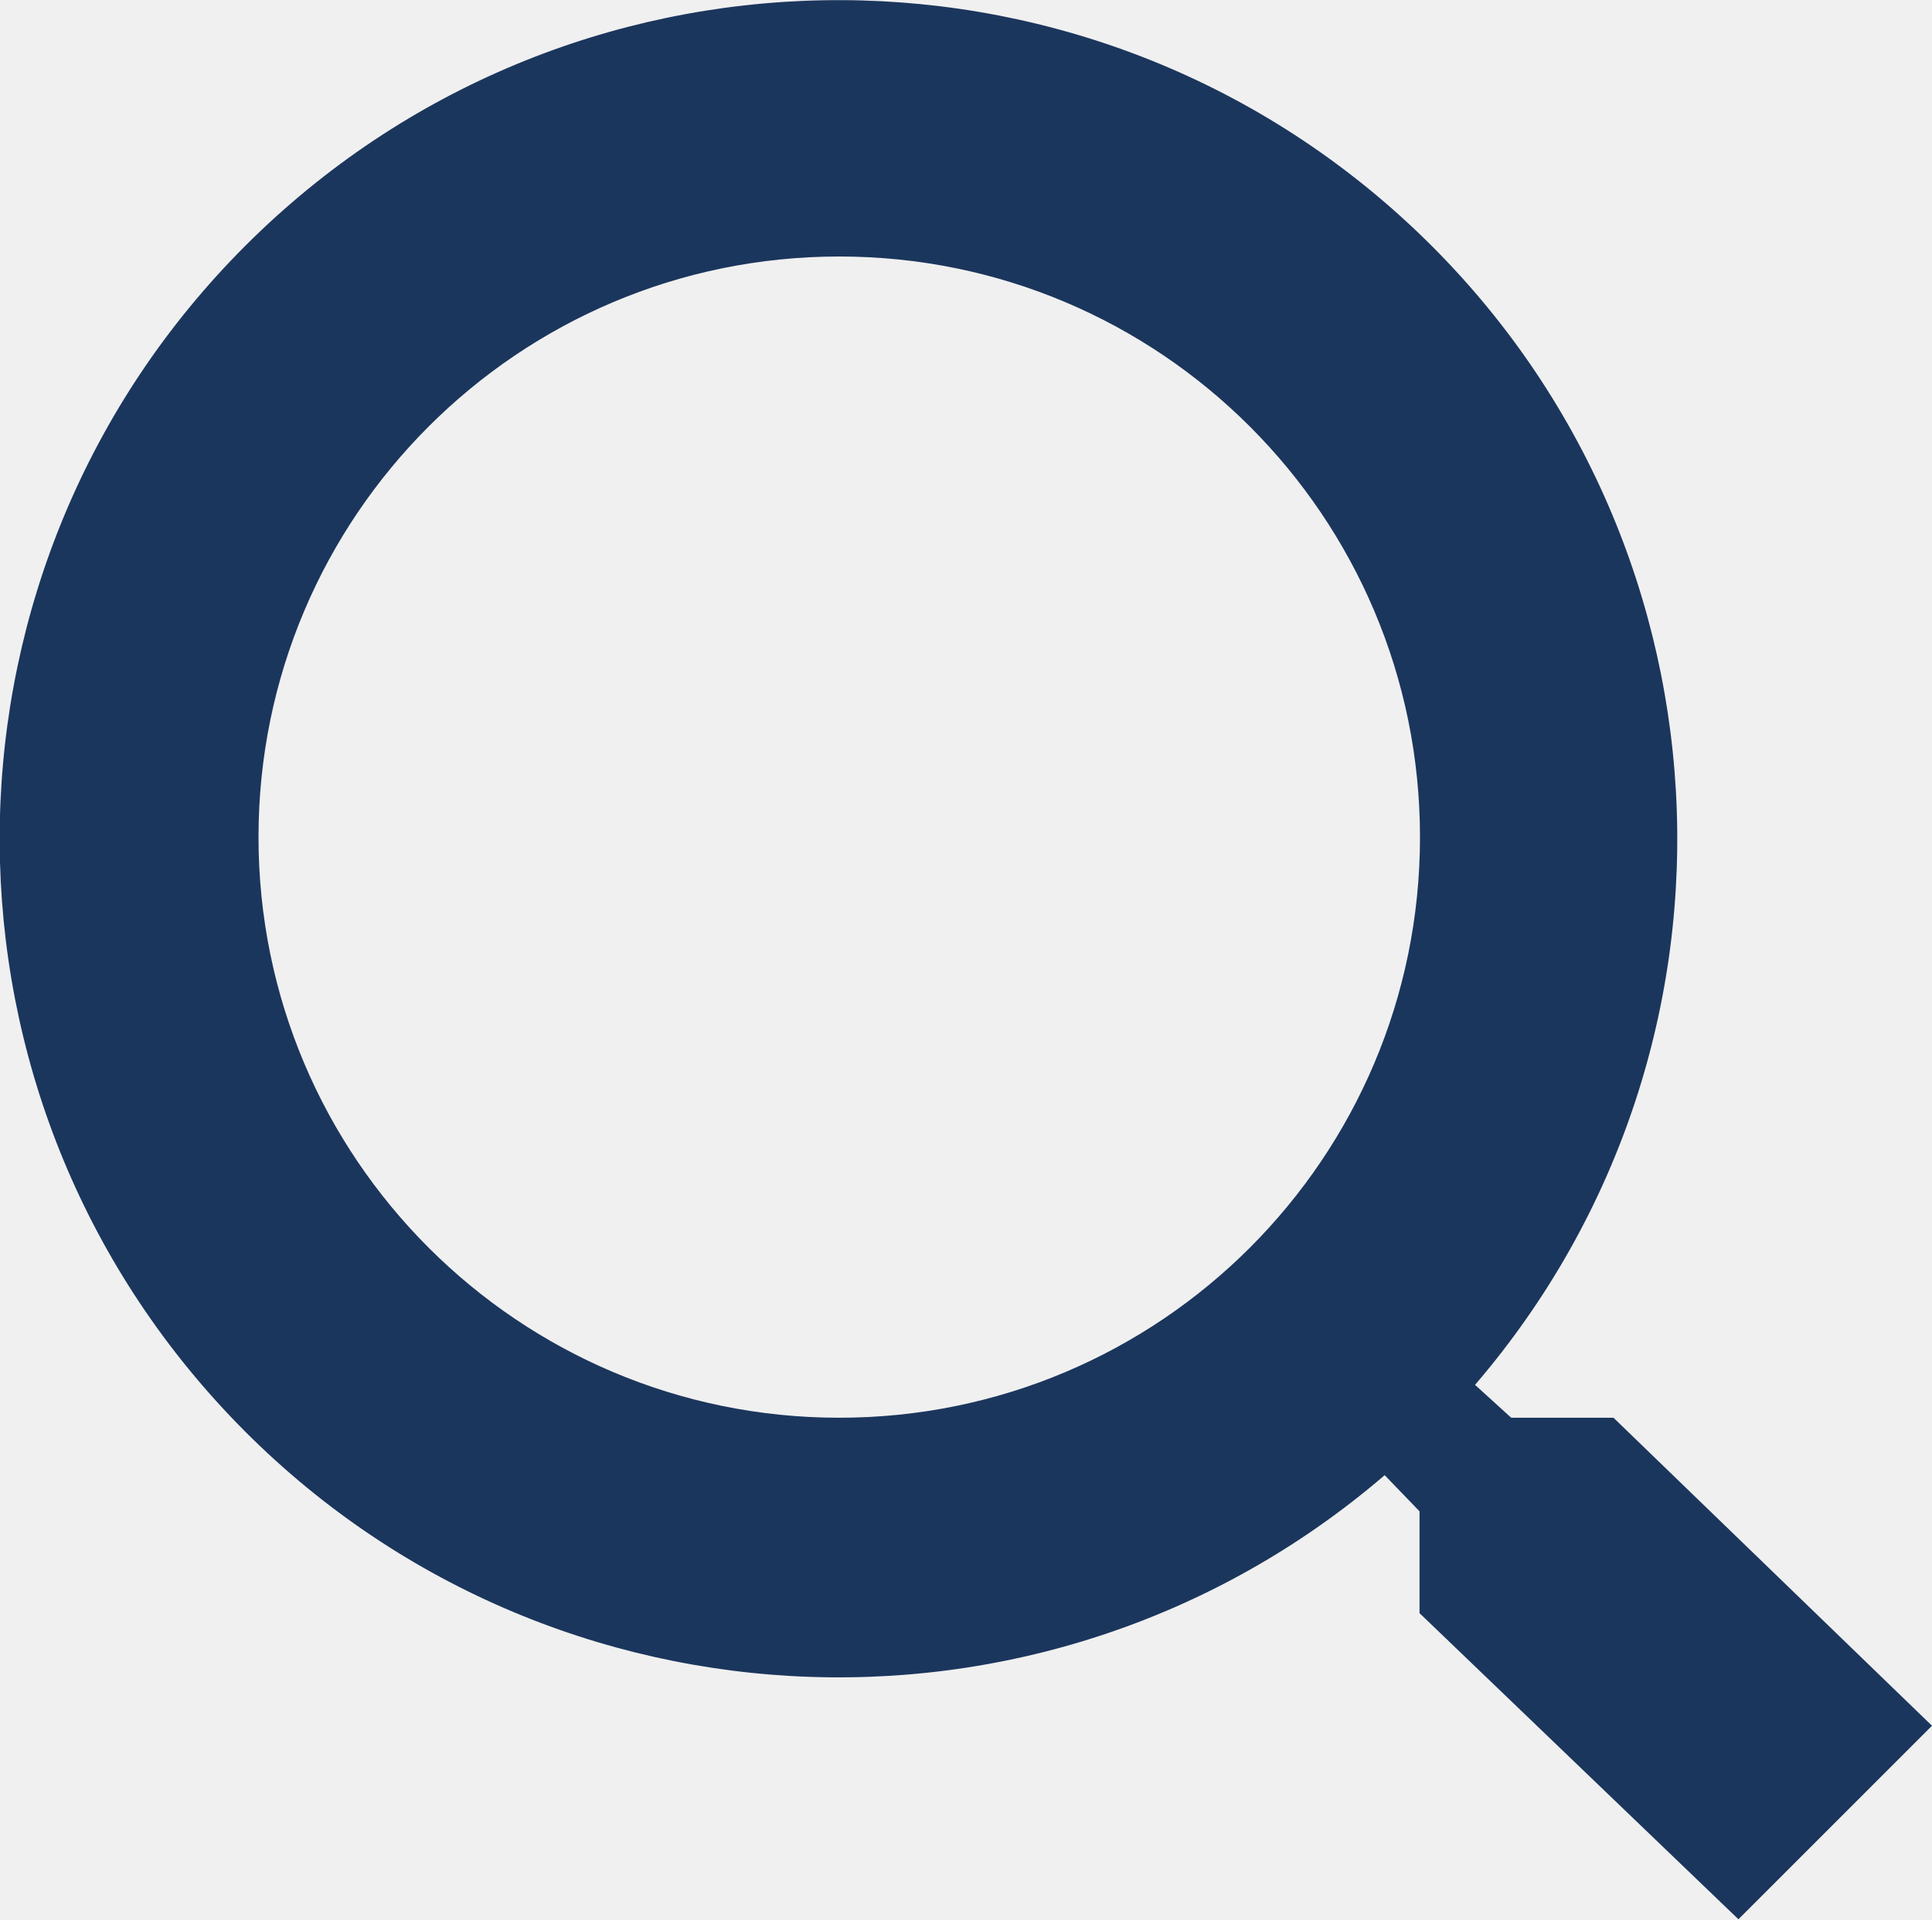
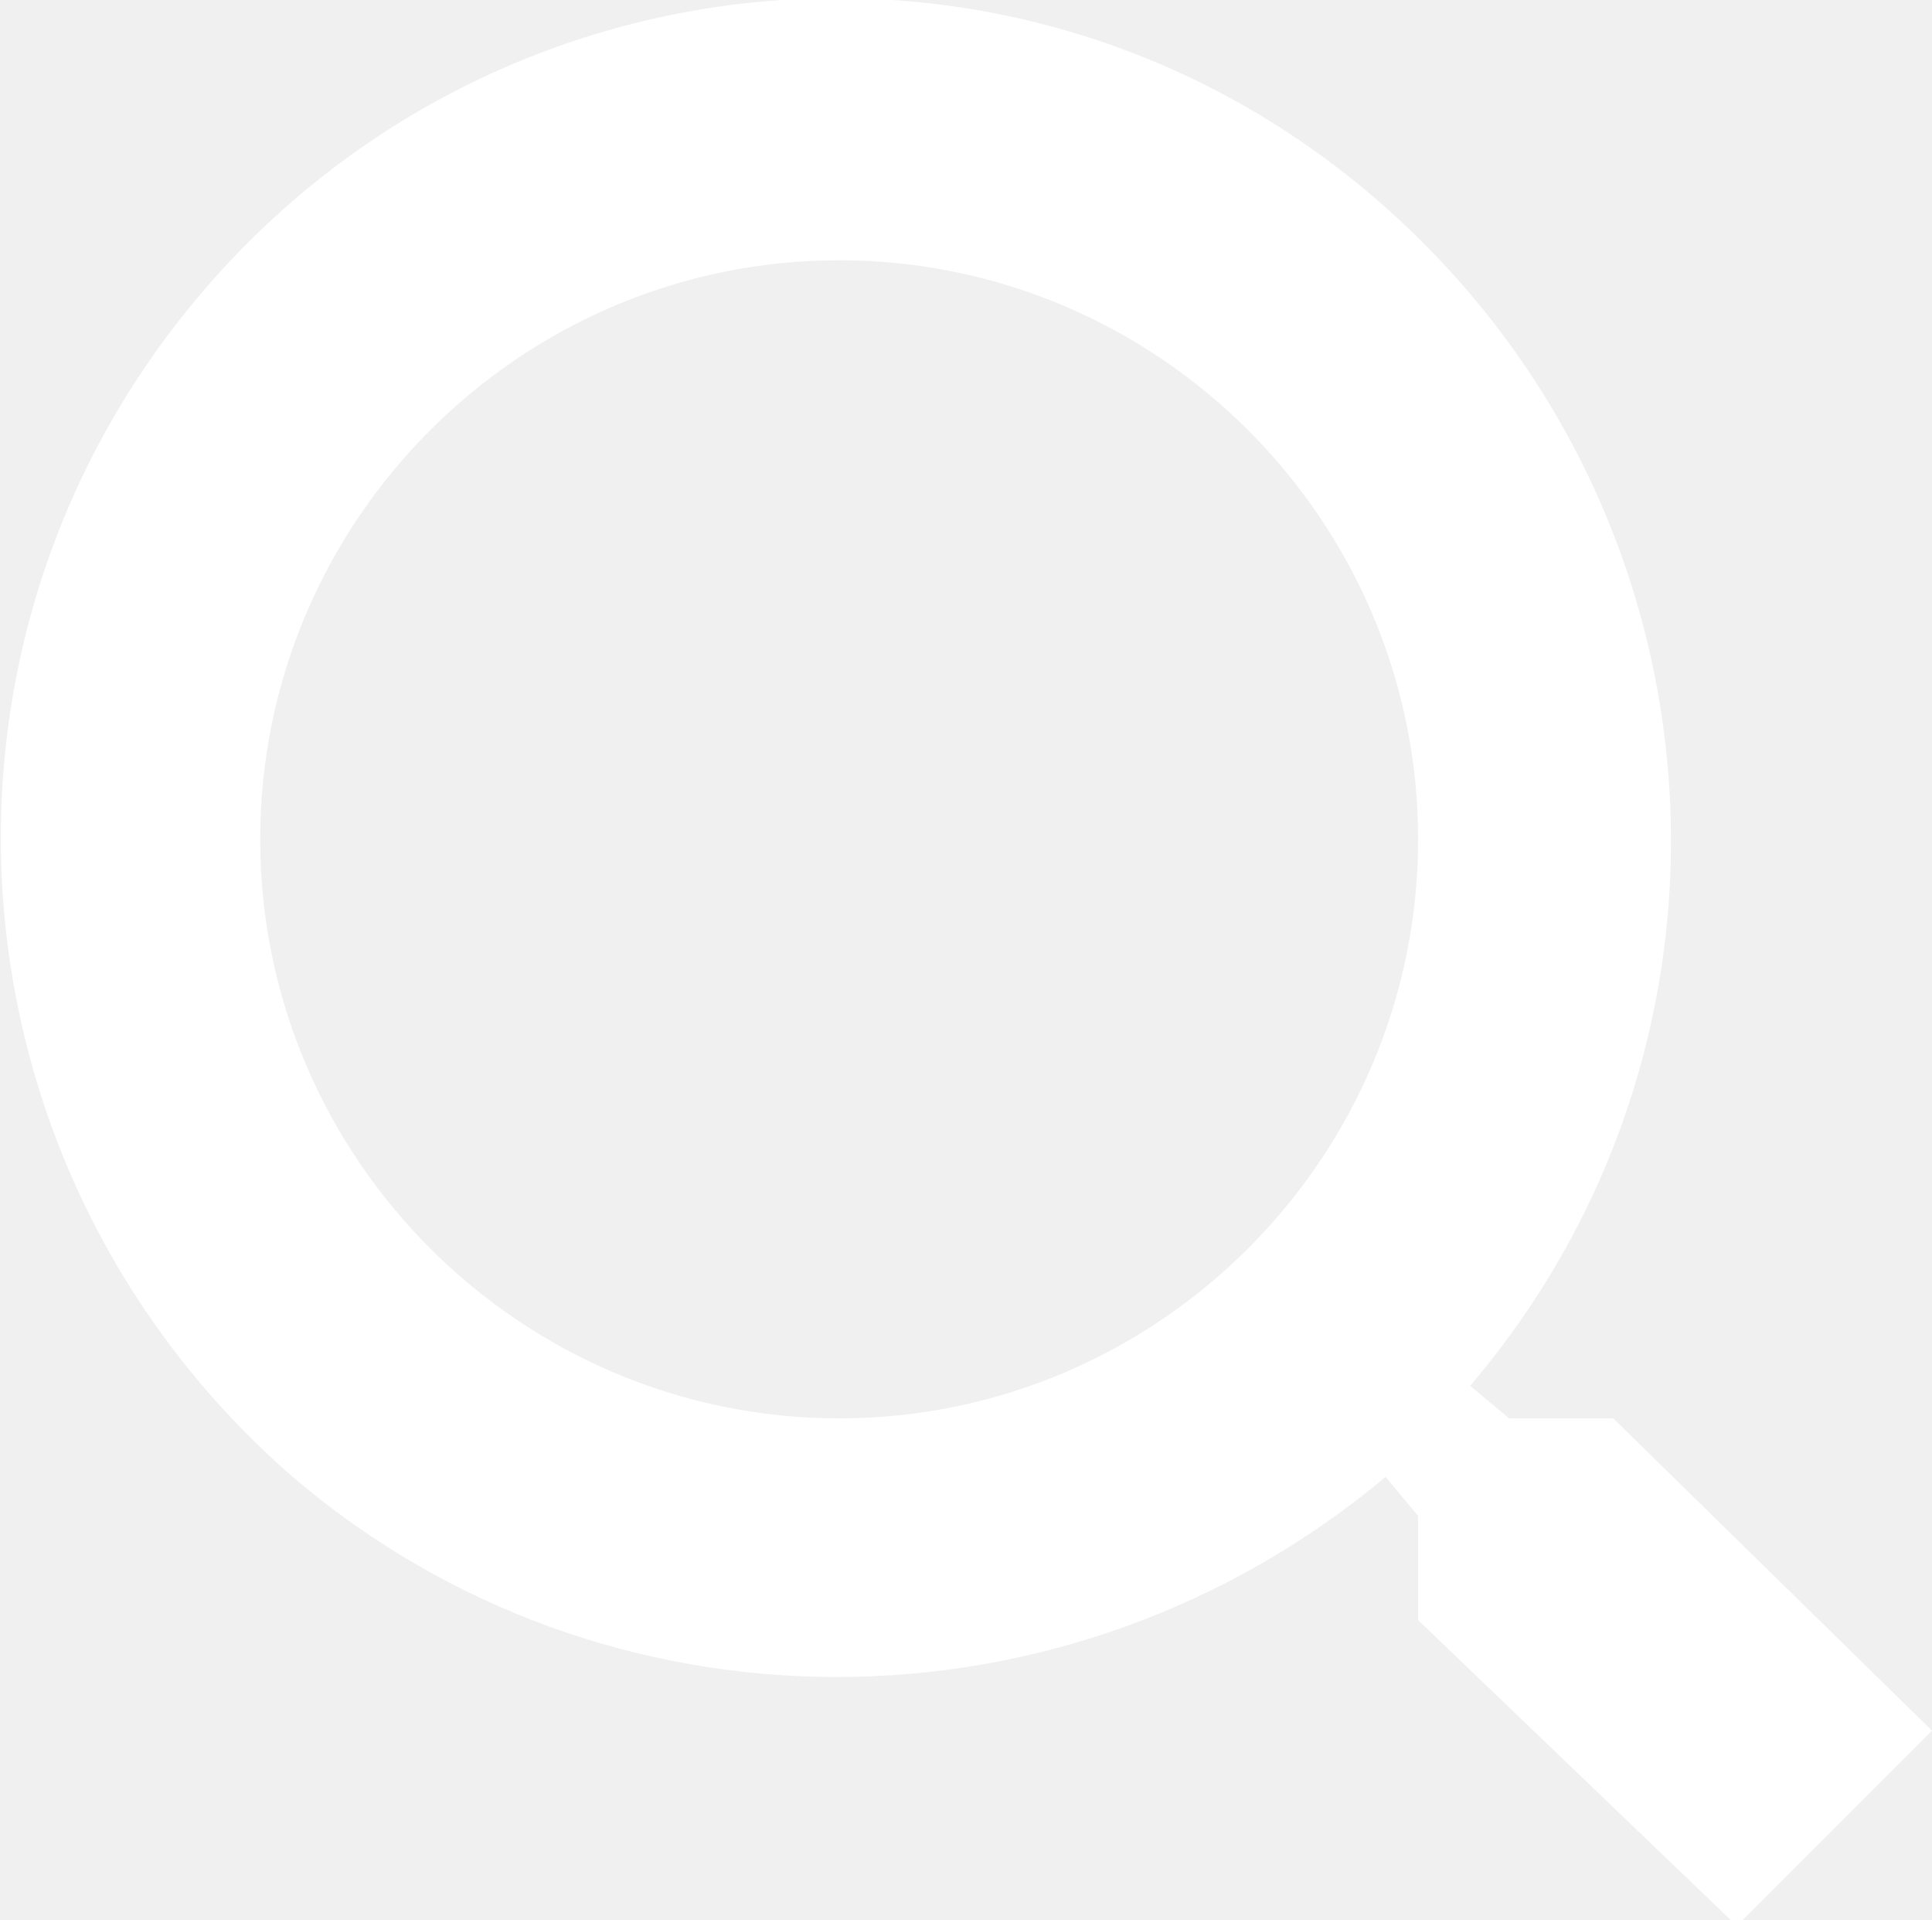
- <svg xmlns="http://www.w3.org/2000/svg" viewBox="0 0 29.655 29.469">
-   <defs>
-     <style>.a{fill:#1b365d;}</style>
-   </defs>
-   <path class="a" d="M31.27,28.3H29.7l-.555-.505a12.875,12.875,0,1,0-1.387,1.387l.535.555V31.3L33.188,36l2.971-2.971Zm-11.885,0A8.914,8.914,0,1,1,28.3,19.385,8.914,8.914,0,0,1,19.385,28.3Z" transform="translate(-6.504 -6.534)" />
+ <svg xmlns="http://www.w3.org/2000/svg" version="1.1" id="Layer_1" x="0px" y="0px" viewBox="0 0 29.7 29.5" style="enable-background:new 0 0 29.7 29.5;" xml:space="preserve">
+   <style type="text/css">
+ 	.st0{fill:#FFFFFF;}
+ </style>
+   <path class="st0" d="M24.8,21.8h-1.6l-0.6-0.5c4.6-5.4,4-13.5-1.4-18.2S7.7-0.9,3.1,4.5s-4,13.5,1.4,18.2c4.8,4.1,11.9,4.1,16.8,0  l0.5,0.6v1.6l4.9,4.7l3-3L24.8,21.8z M12.9,21.8c-4.9,0-8.9-4-8.9-8.9s4-8.9,8.9-8.9c4.9,0,8.9,4,8.9,8.9  C21.8,17.8,17.8,21.8,12.9,21.8C12.9,21.8,12.9,21.8,12.9,21.8z" />
</svg>
